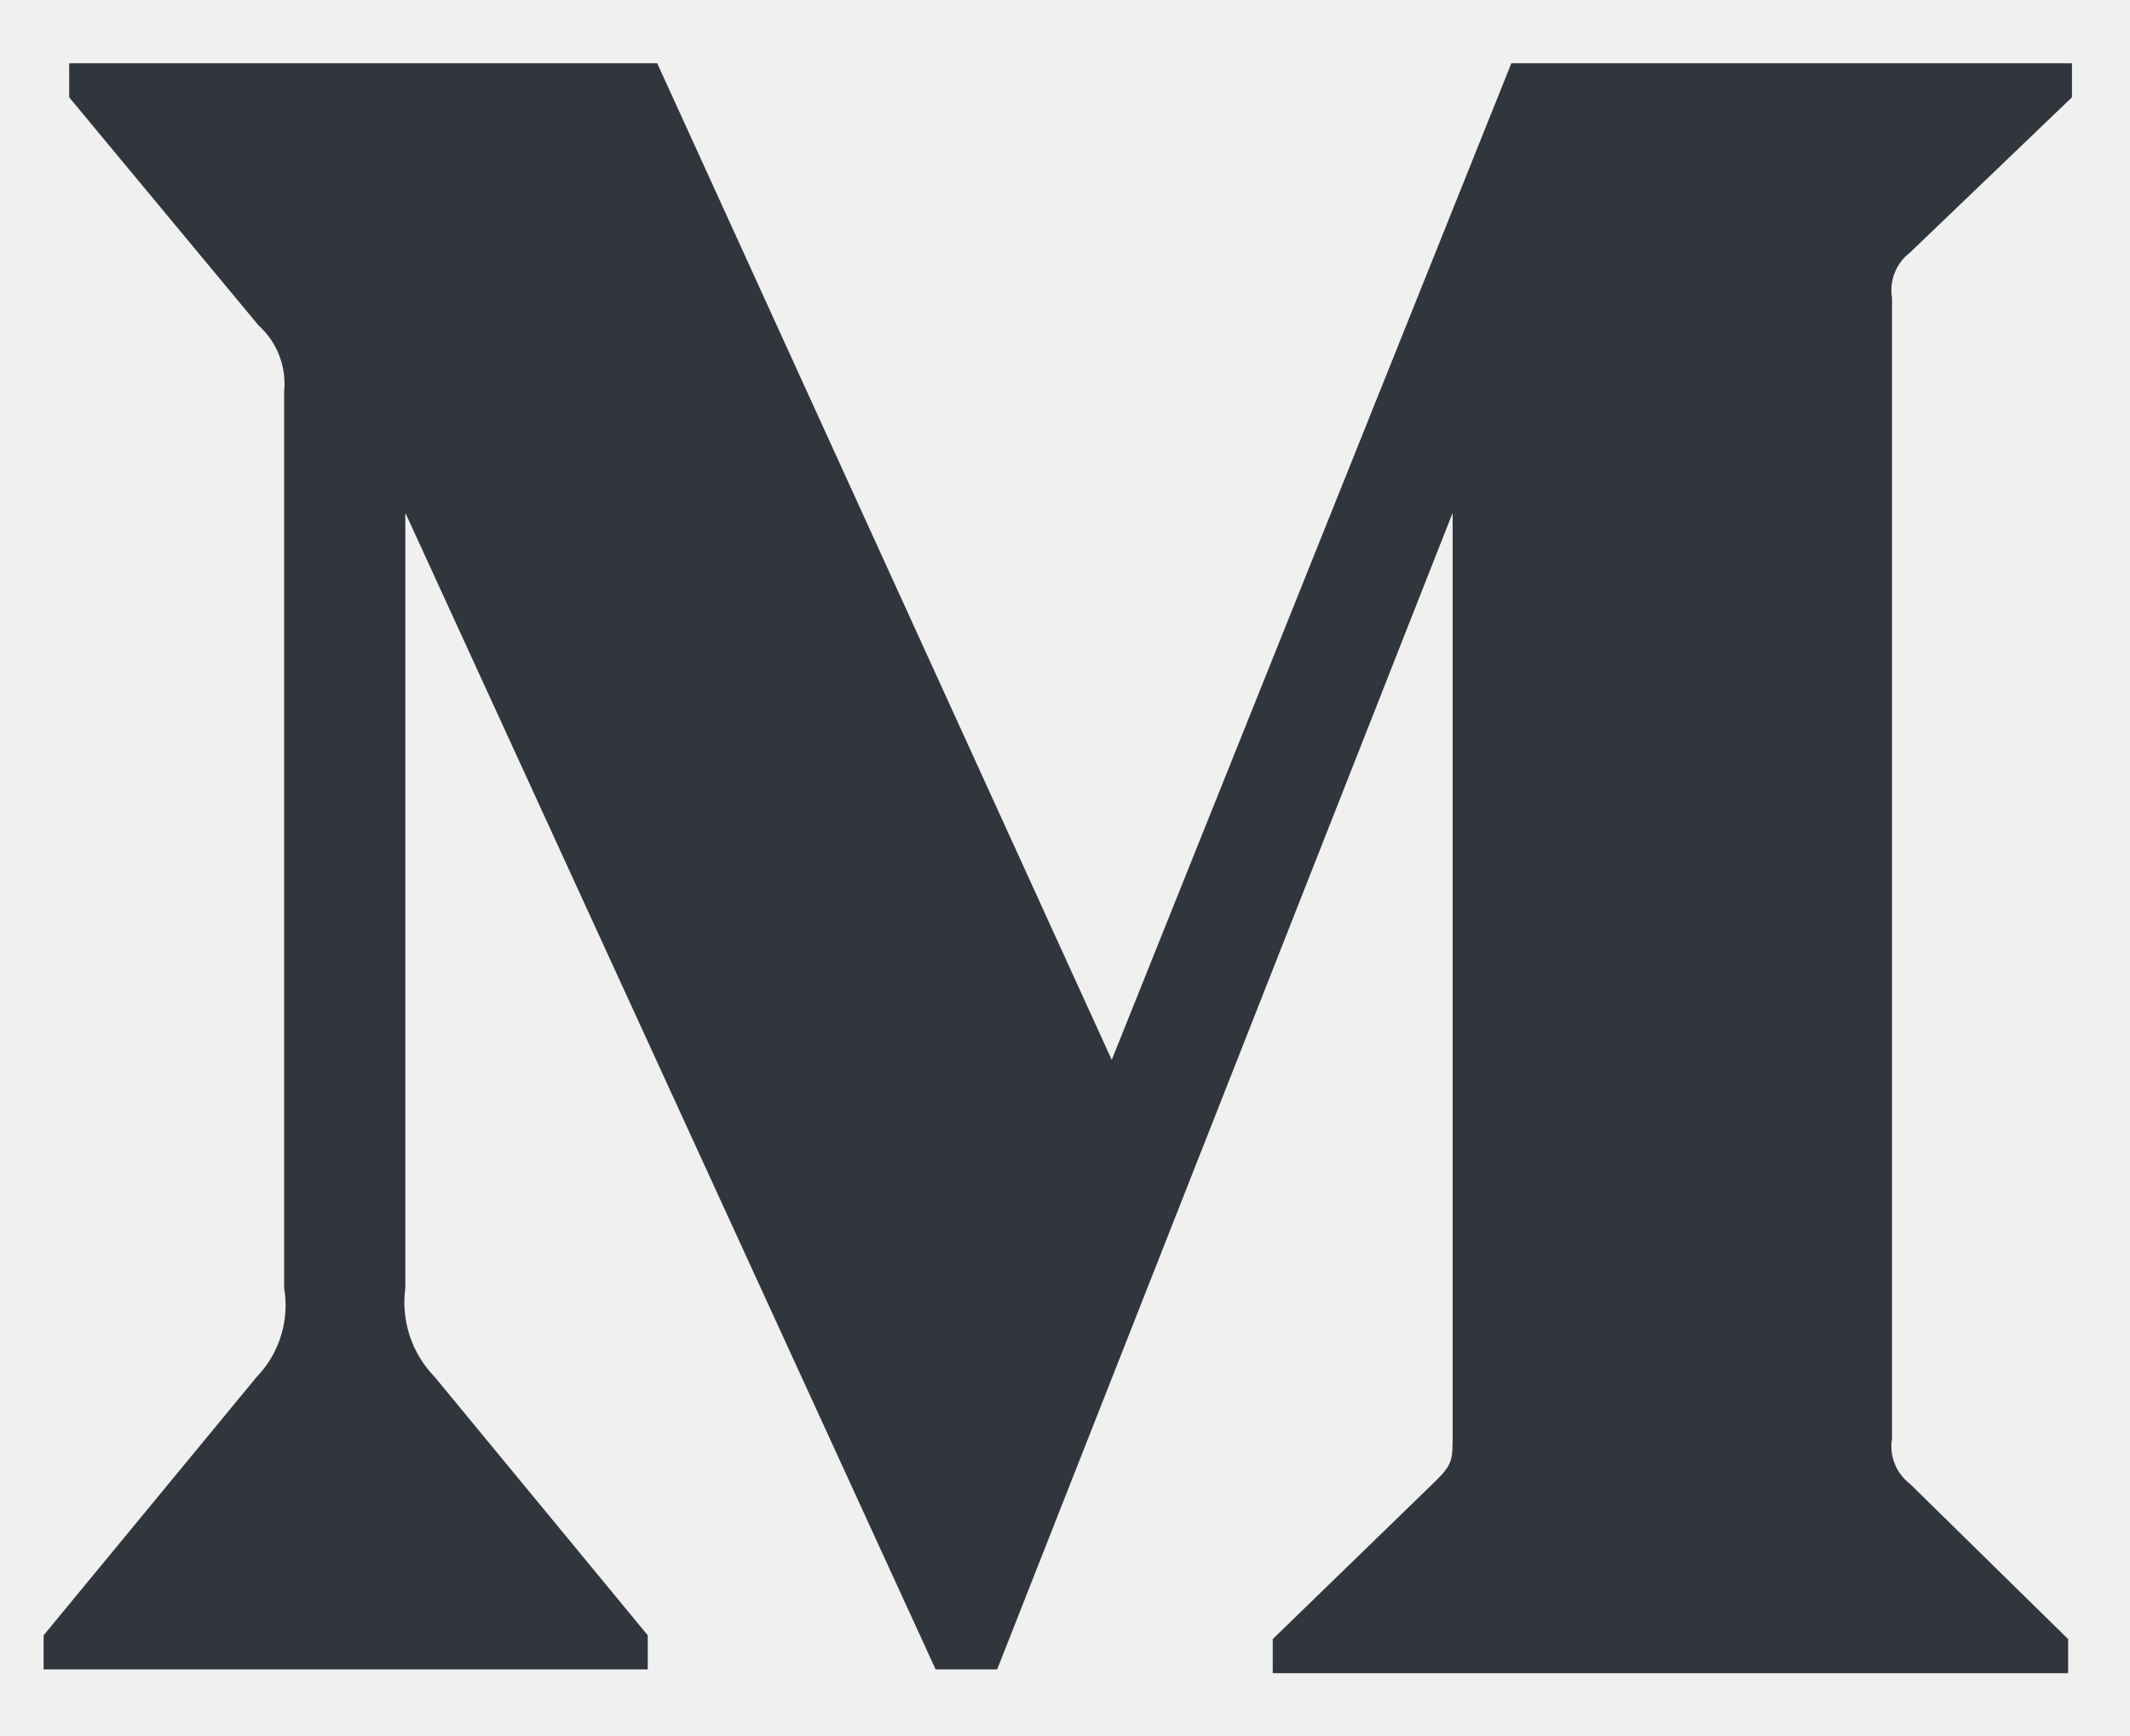
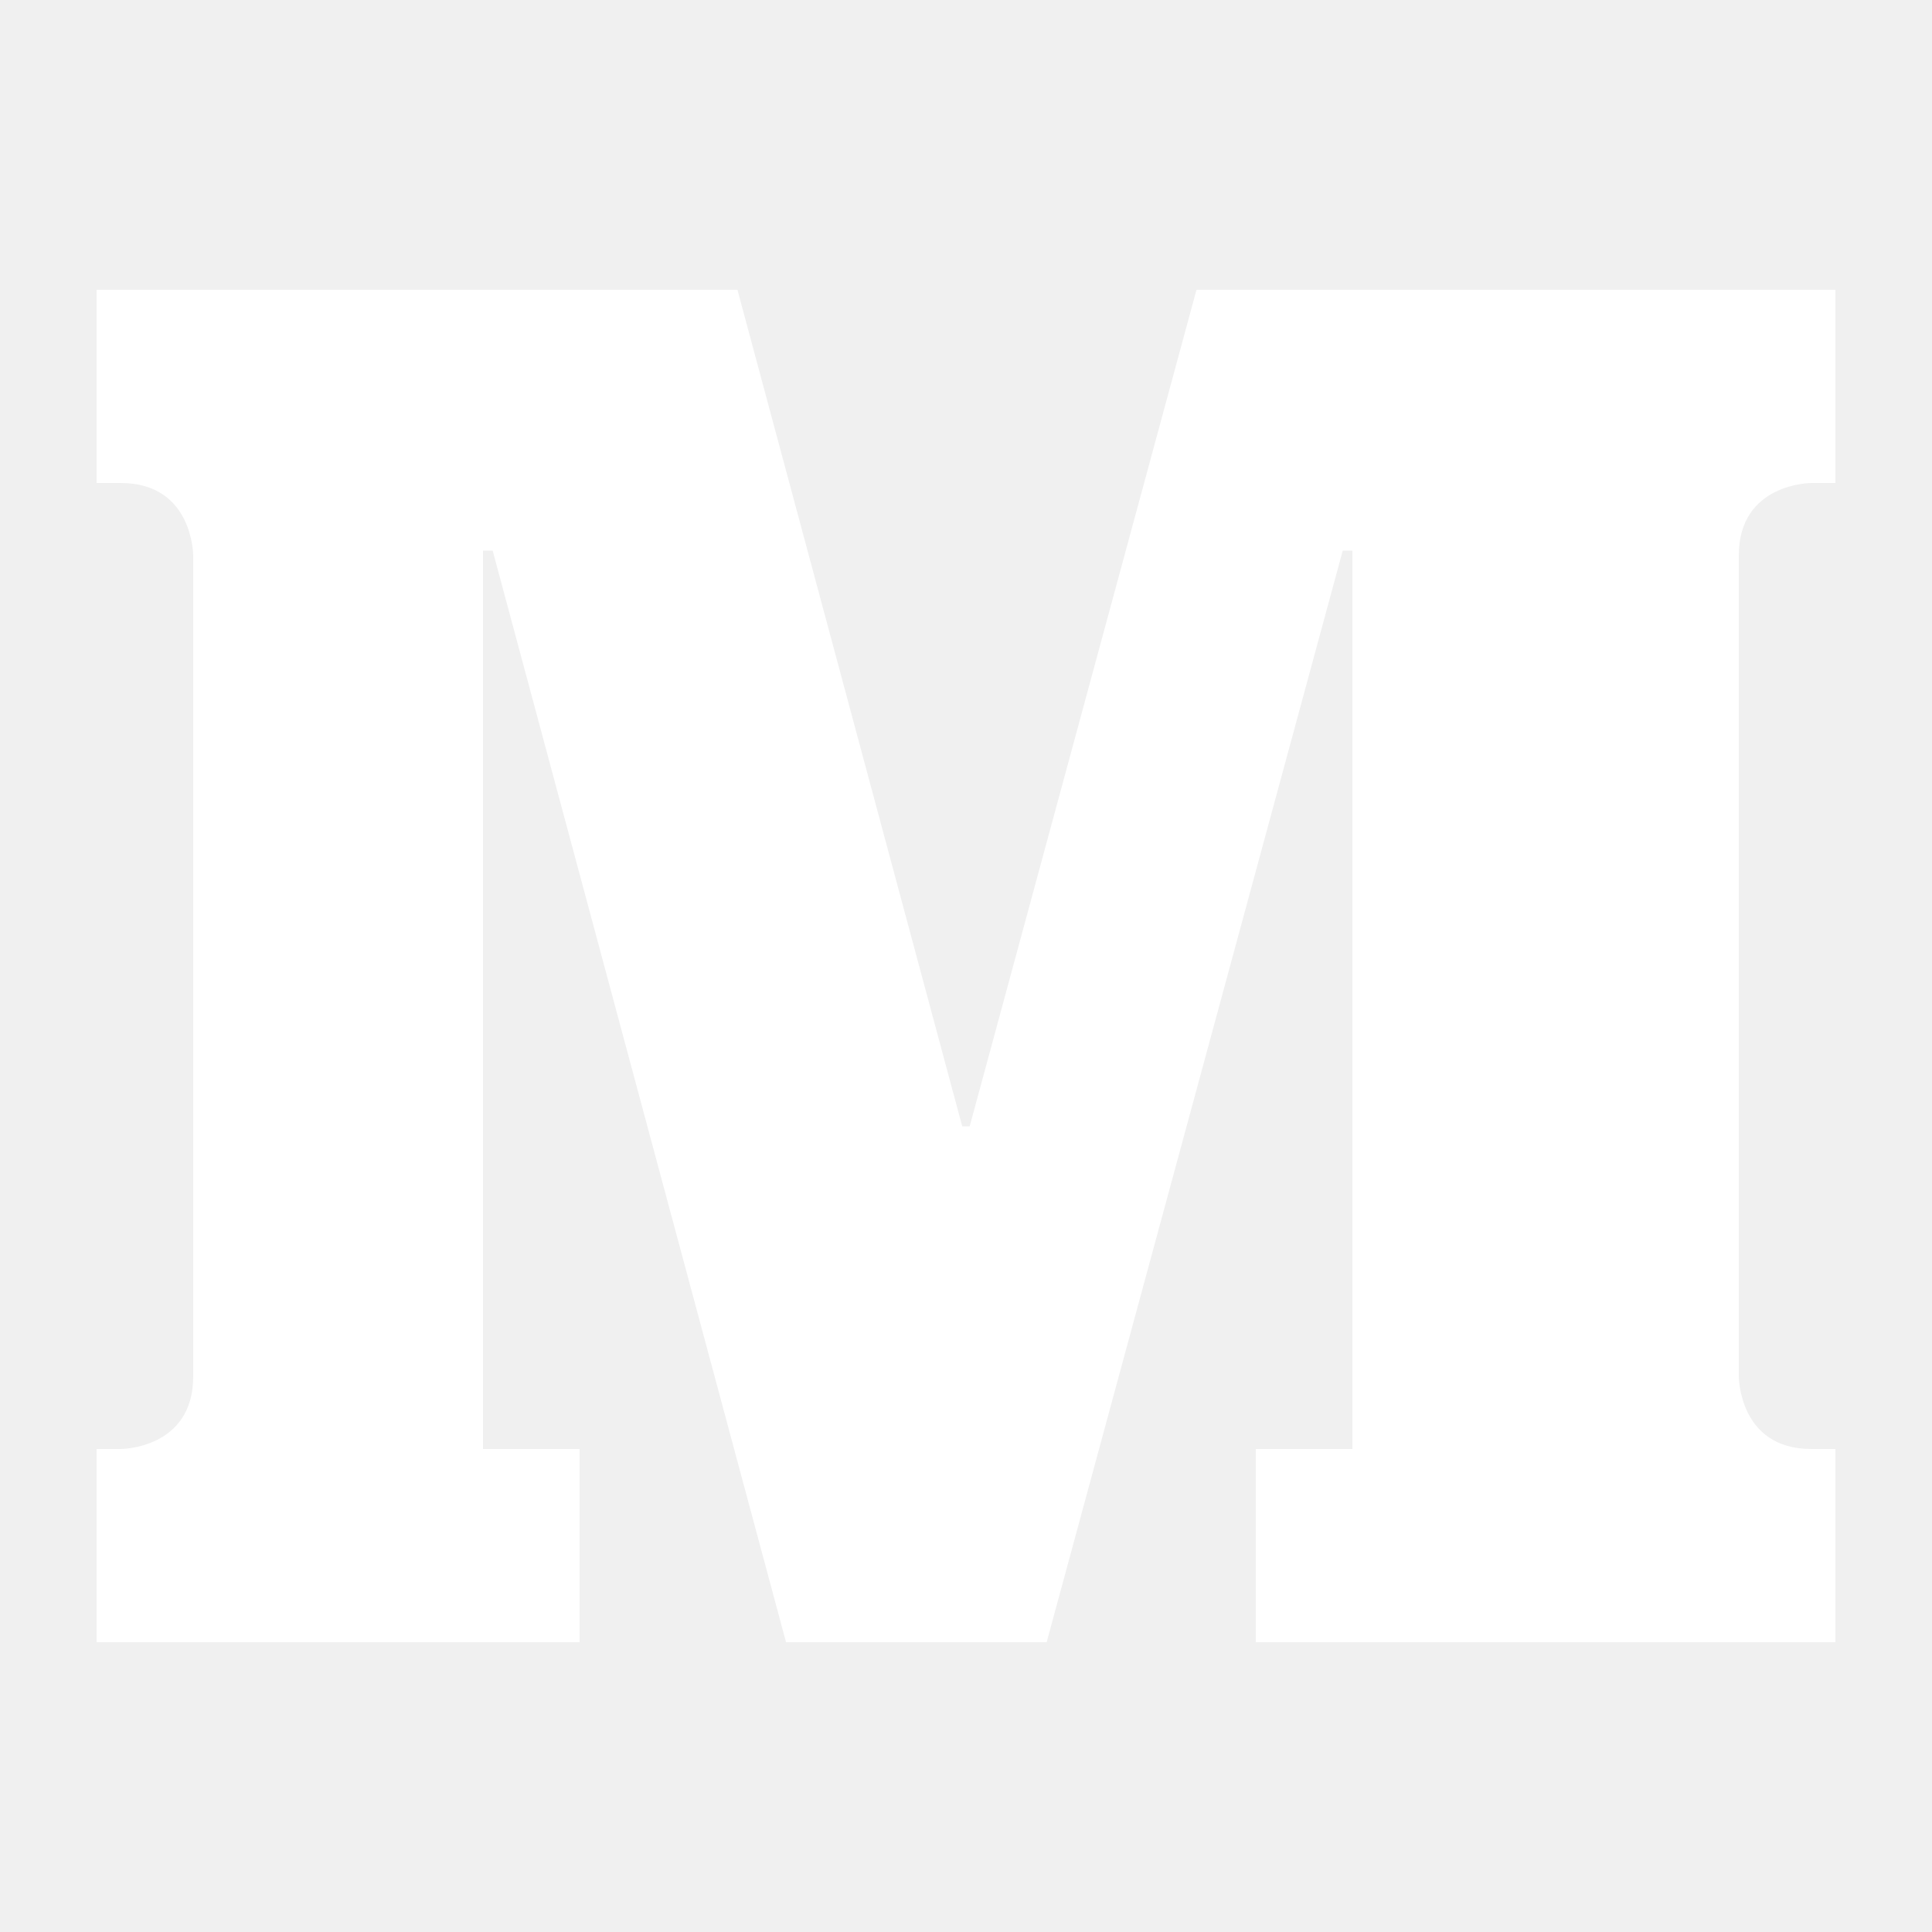
- <svg xmlns="http://www.w3.org/2000/svg" width="903px" height="736px" viewBox="0 0 903 736" version="1.1">
-   <defs />
-   <g id="Page-1" stroke="none" stroke-width="1" fill="none" fill-rule="evenodd">
-     <g id="Artboard" fill-rule="nonzero" fill="#31363C">
-       <g id="monogram-mask.KPLCSFEZviQN0jQ7veN2RQ" transform="translate(18, 26)">
-         <path d="M102.454,140.083 L102.454,520.145 C104.793,533.855 100.471,547.86 90.813,557.87 L0.487,667.434 L0.487,681.882 L256.61,681.882 L256.61,667.434 L166.284,557.87 C156.555,547.877 151.965,533.964 153.84,520.145 L153.84,191.453 L378.649,681.882 L404.743,681.882 L597.839,191.453 L597.839,582.351 C597.839,592.786 597.839,594.793 591.014,601.615 L521.564,669.039 L521.564,683.487 L858.779,683.487 L858.779,669.039 L791.737,603.221 C785.819,598.71 782.883,591.295 784.11,583.957 L784.11,100.351 C782.883,93.013 785.819,85.598 791.737,81.087 L860.385,15.268 L860.385,0.821 L622.729,0.821 L453.318,423.424 L260.624,0.821 L11.326,0.821 L11.326,15.268 L91.615,111.99 C99.497,119.094 103.523,129.527 102.454,140.083 Z" id="Rectangle-path" />
-       </g>
-     </g>
-   </g>
+ <svg xmlns="http://www.w3.org/2000/svg" viewBox="0 0 20 20">
+   <path fill="#FFF" d="M18.75 5S18 5 18 5.75v8.5s0 .75.75.75H19v2h-6v-2h1V5.7h-.1L10.835 17H8.137L5.1 5.7H5V15h1v2H1v-2h.25S2 15 2 14.25v-8.5S2 5 1.25 5H1V3h6.634l2.327 8.66h.077L12.386 3H19v2h-.25z" />
</svg>
